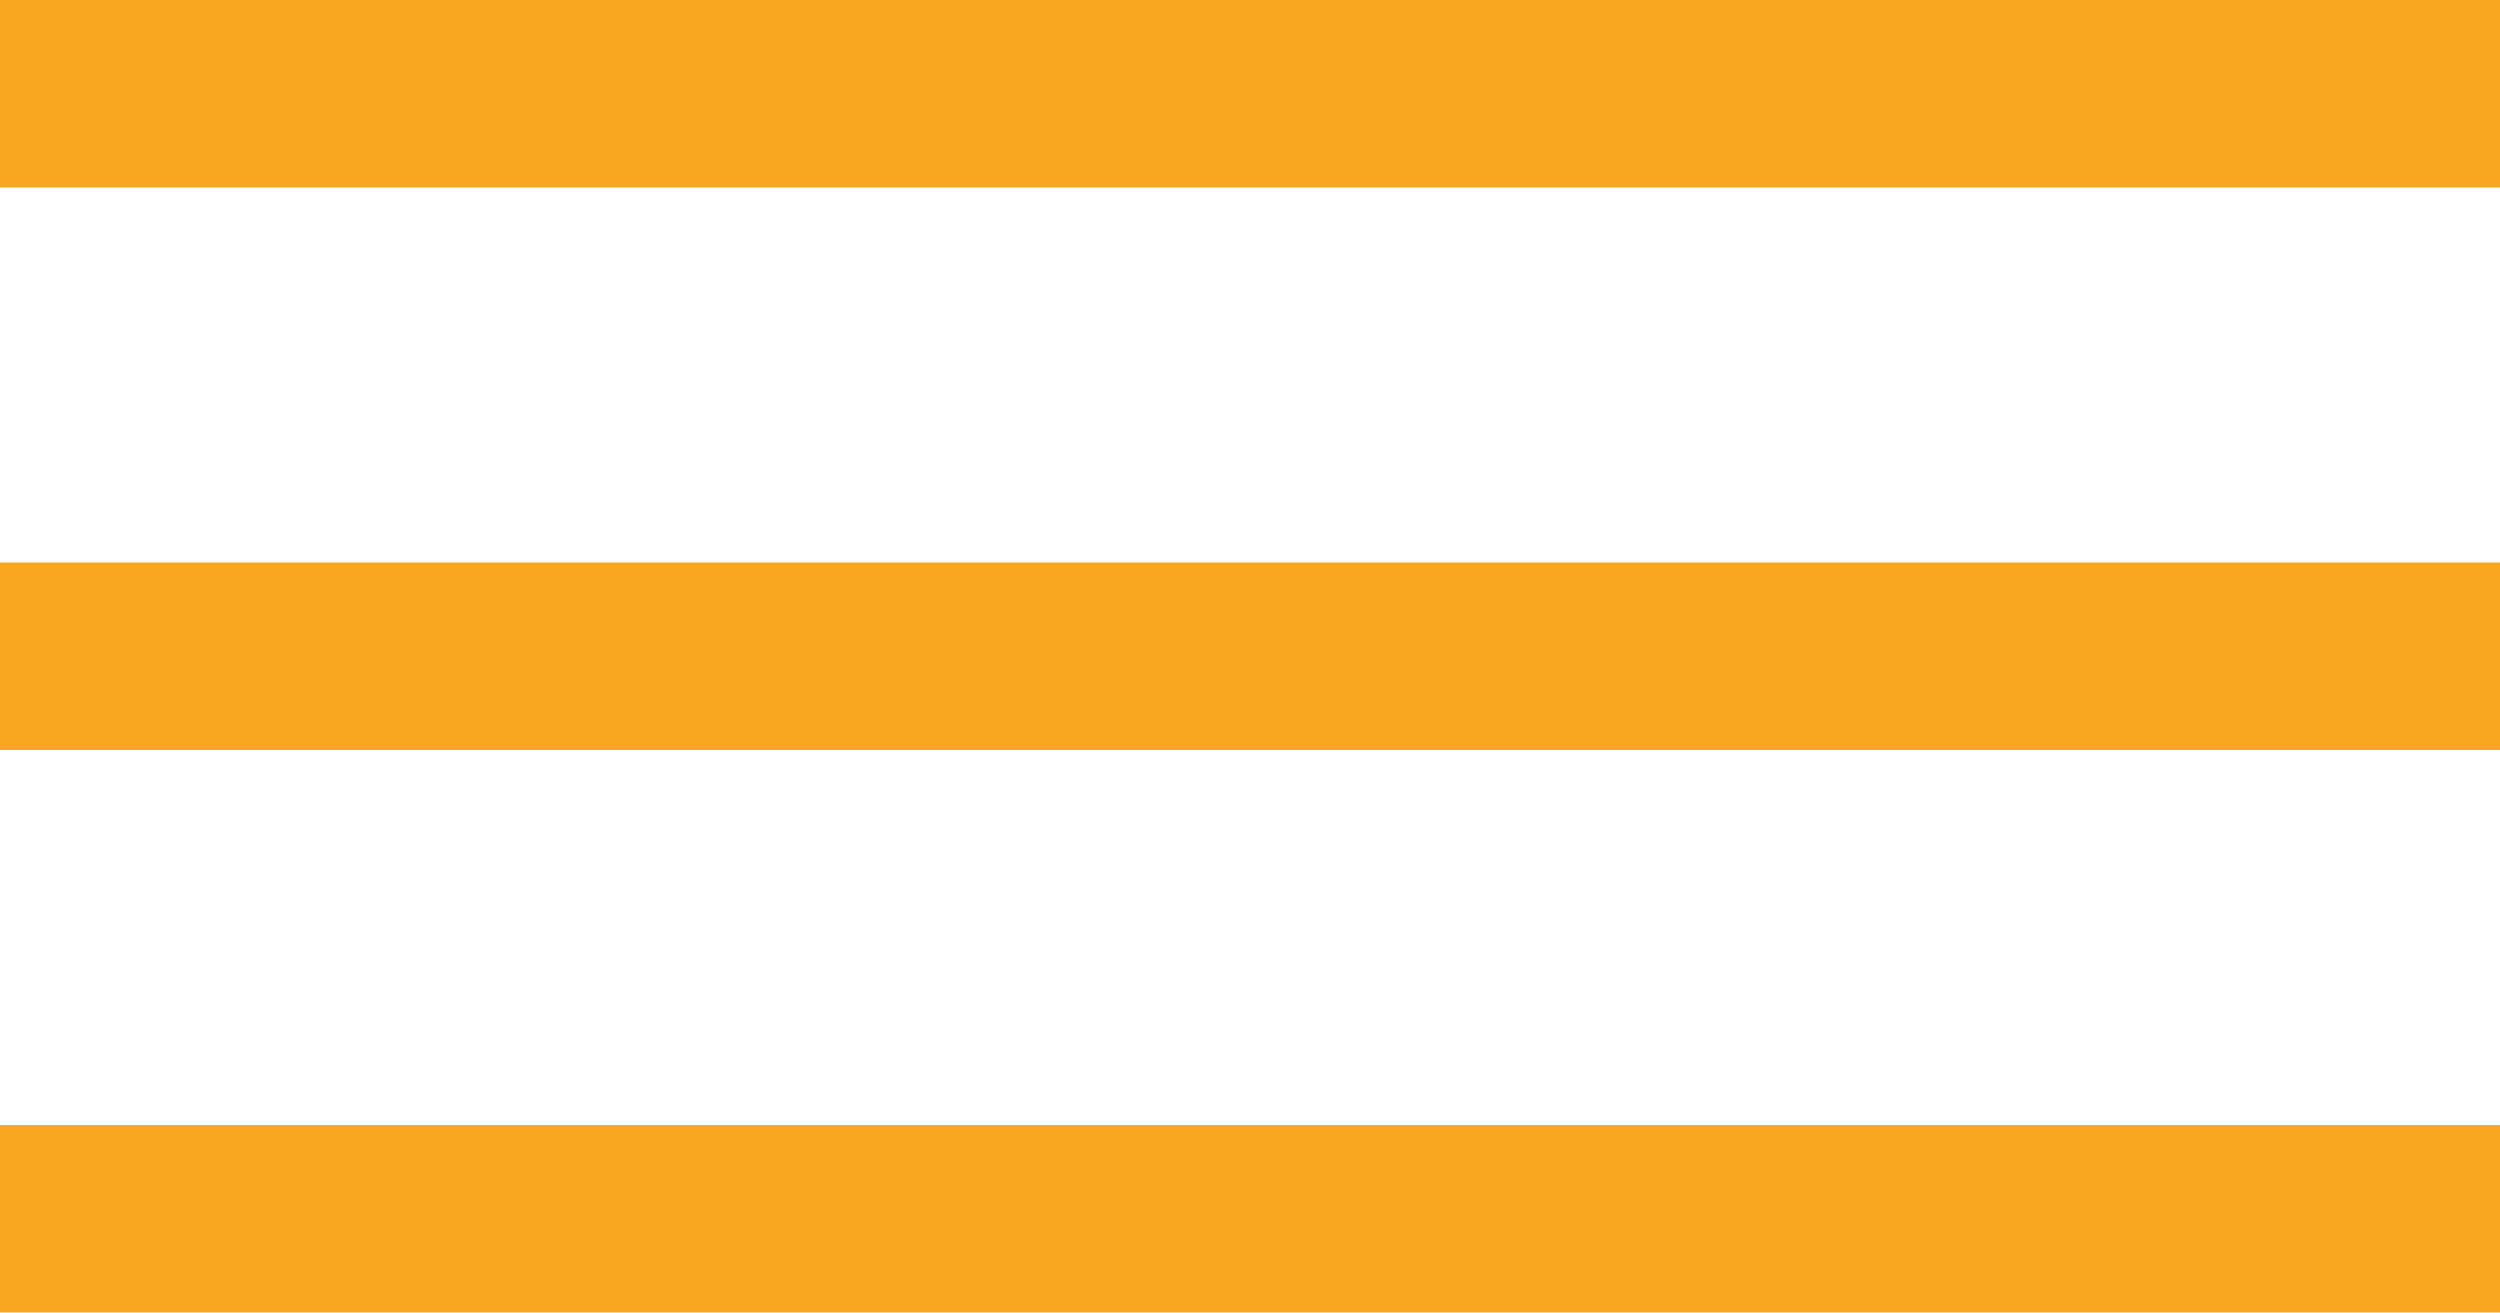
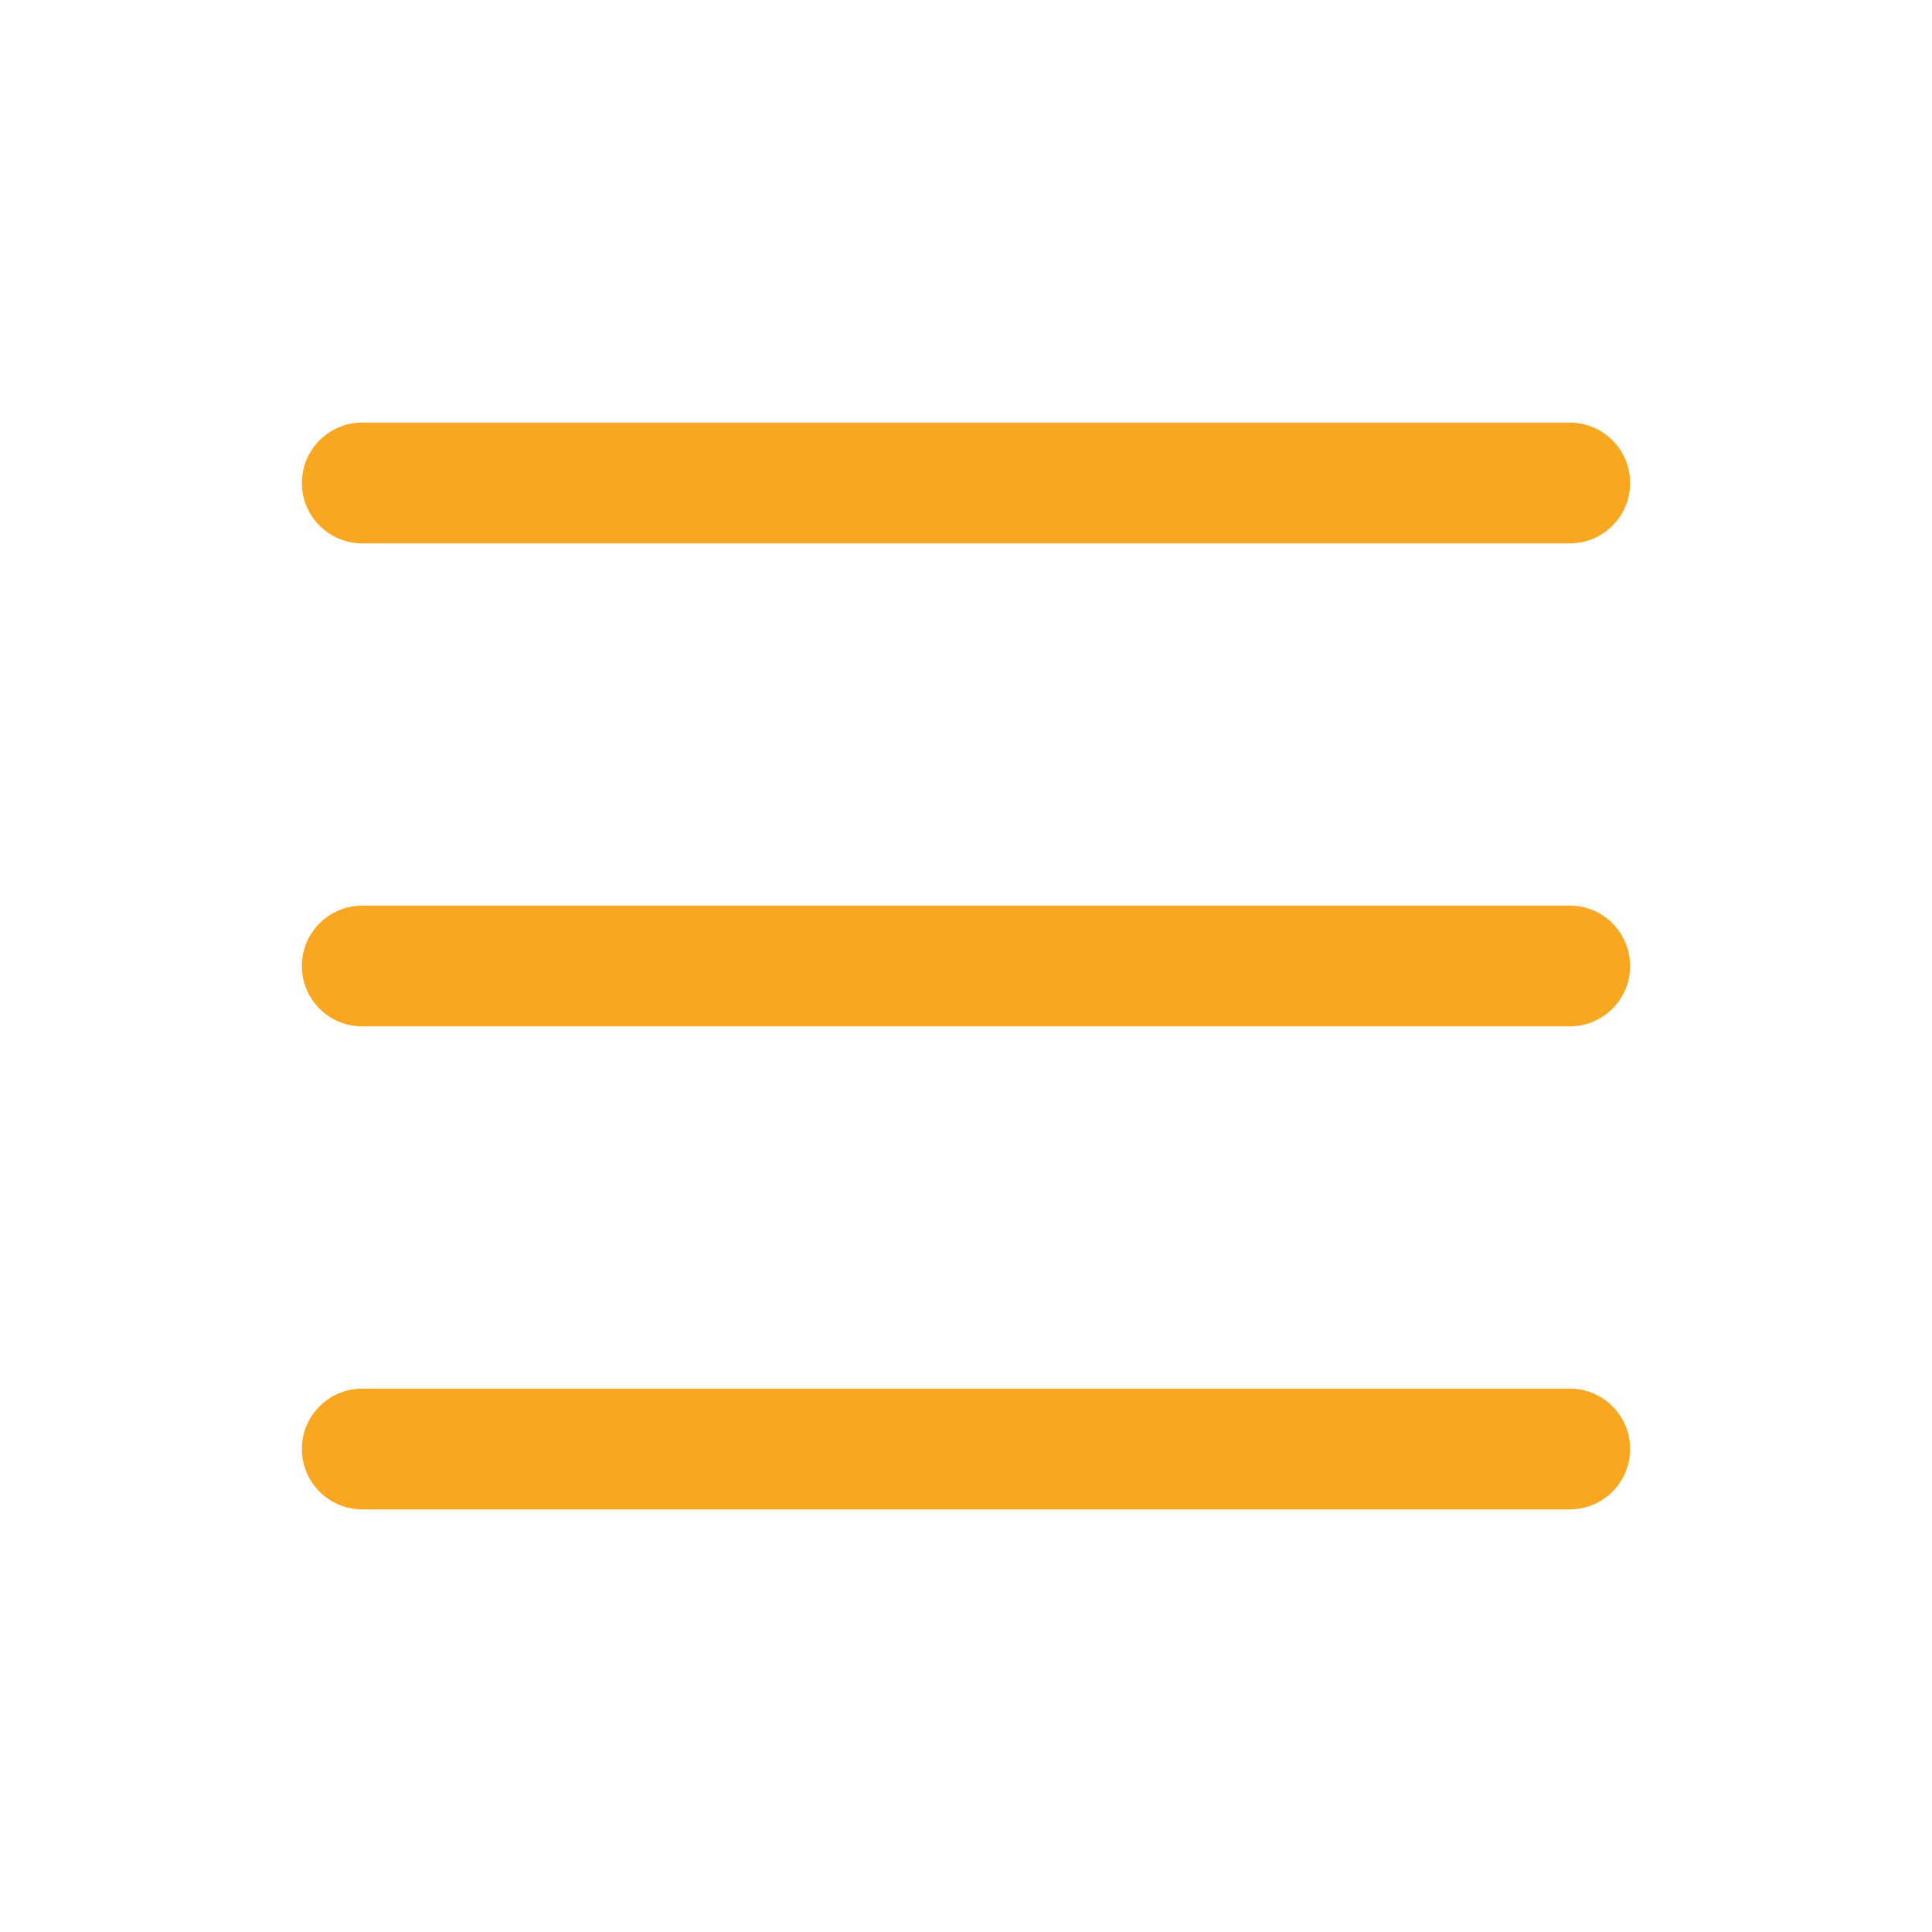
- <svg xmlns="http://www.w3.org/2000/svg" width="40" height="21" viewBox="0 0 40 21" fill="none">
-   <line y1="1.5" x2="40" y2="1.5" stroke="#F9A620" stroke-width="3" />
-   <line y1="10.5" x2="40" y2="10.5" stroke="#F9A620" stroke-width="3" />
-   <line y1="19.5" x2="40" y2="19.5" stroke="#F9A620" stroke-width="3" />
+ <svg xmlns="http://www.w3.org/2000/svg" width="50" height="50" fill="#f9a620" class="bi bi-list" viewBox="0 0 16 16">
+   <path fill-rule="evenodd" d="M2.5 12a.5.5 0 0 1 .5-.5h10a.5.5 0 0 1 0 1H3a.5.5 0 0 1-.5-.5m0-4a.5.5 0 0 1 .5-.5h10a.5.5 0 0 1 0 1H3a.5.5 0 0 1-.5-.5m0-4a.5.5 0 0 1 .5-.5h10a.5.5 0 0 1 0 1H3a.5.5 0 0 1-.5-.5" />
</svg>
